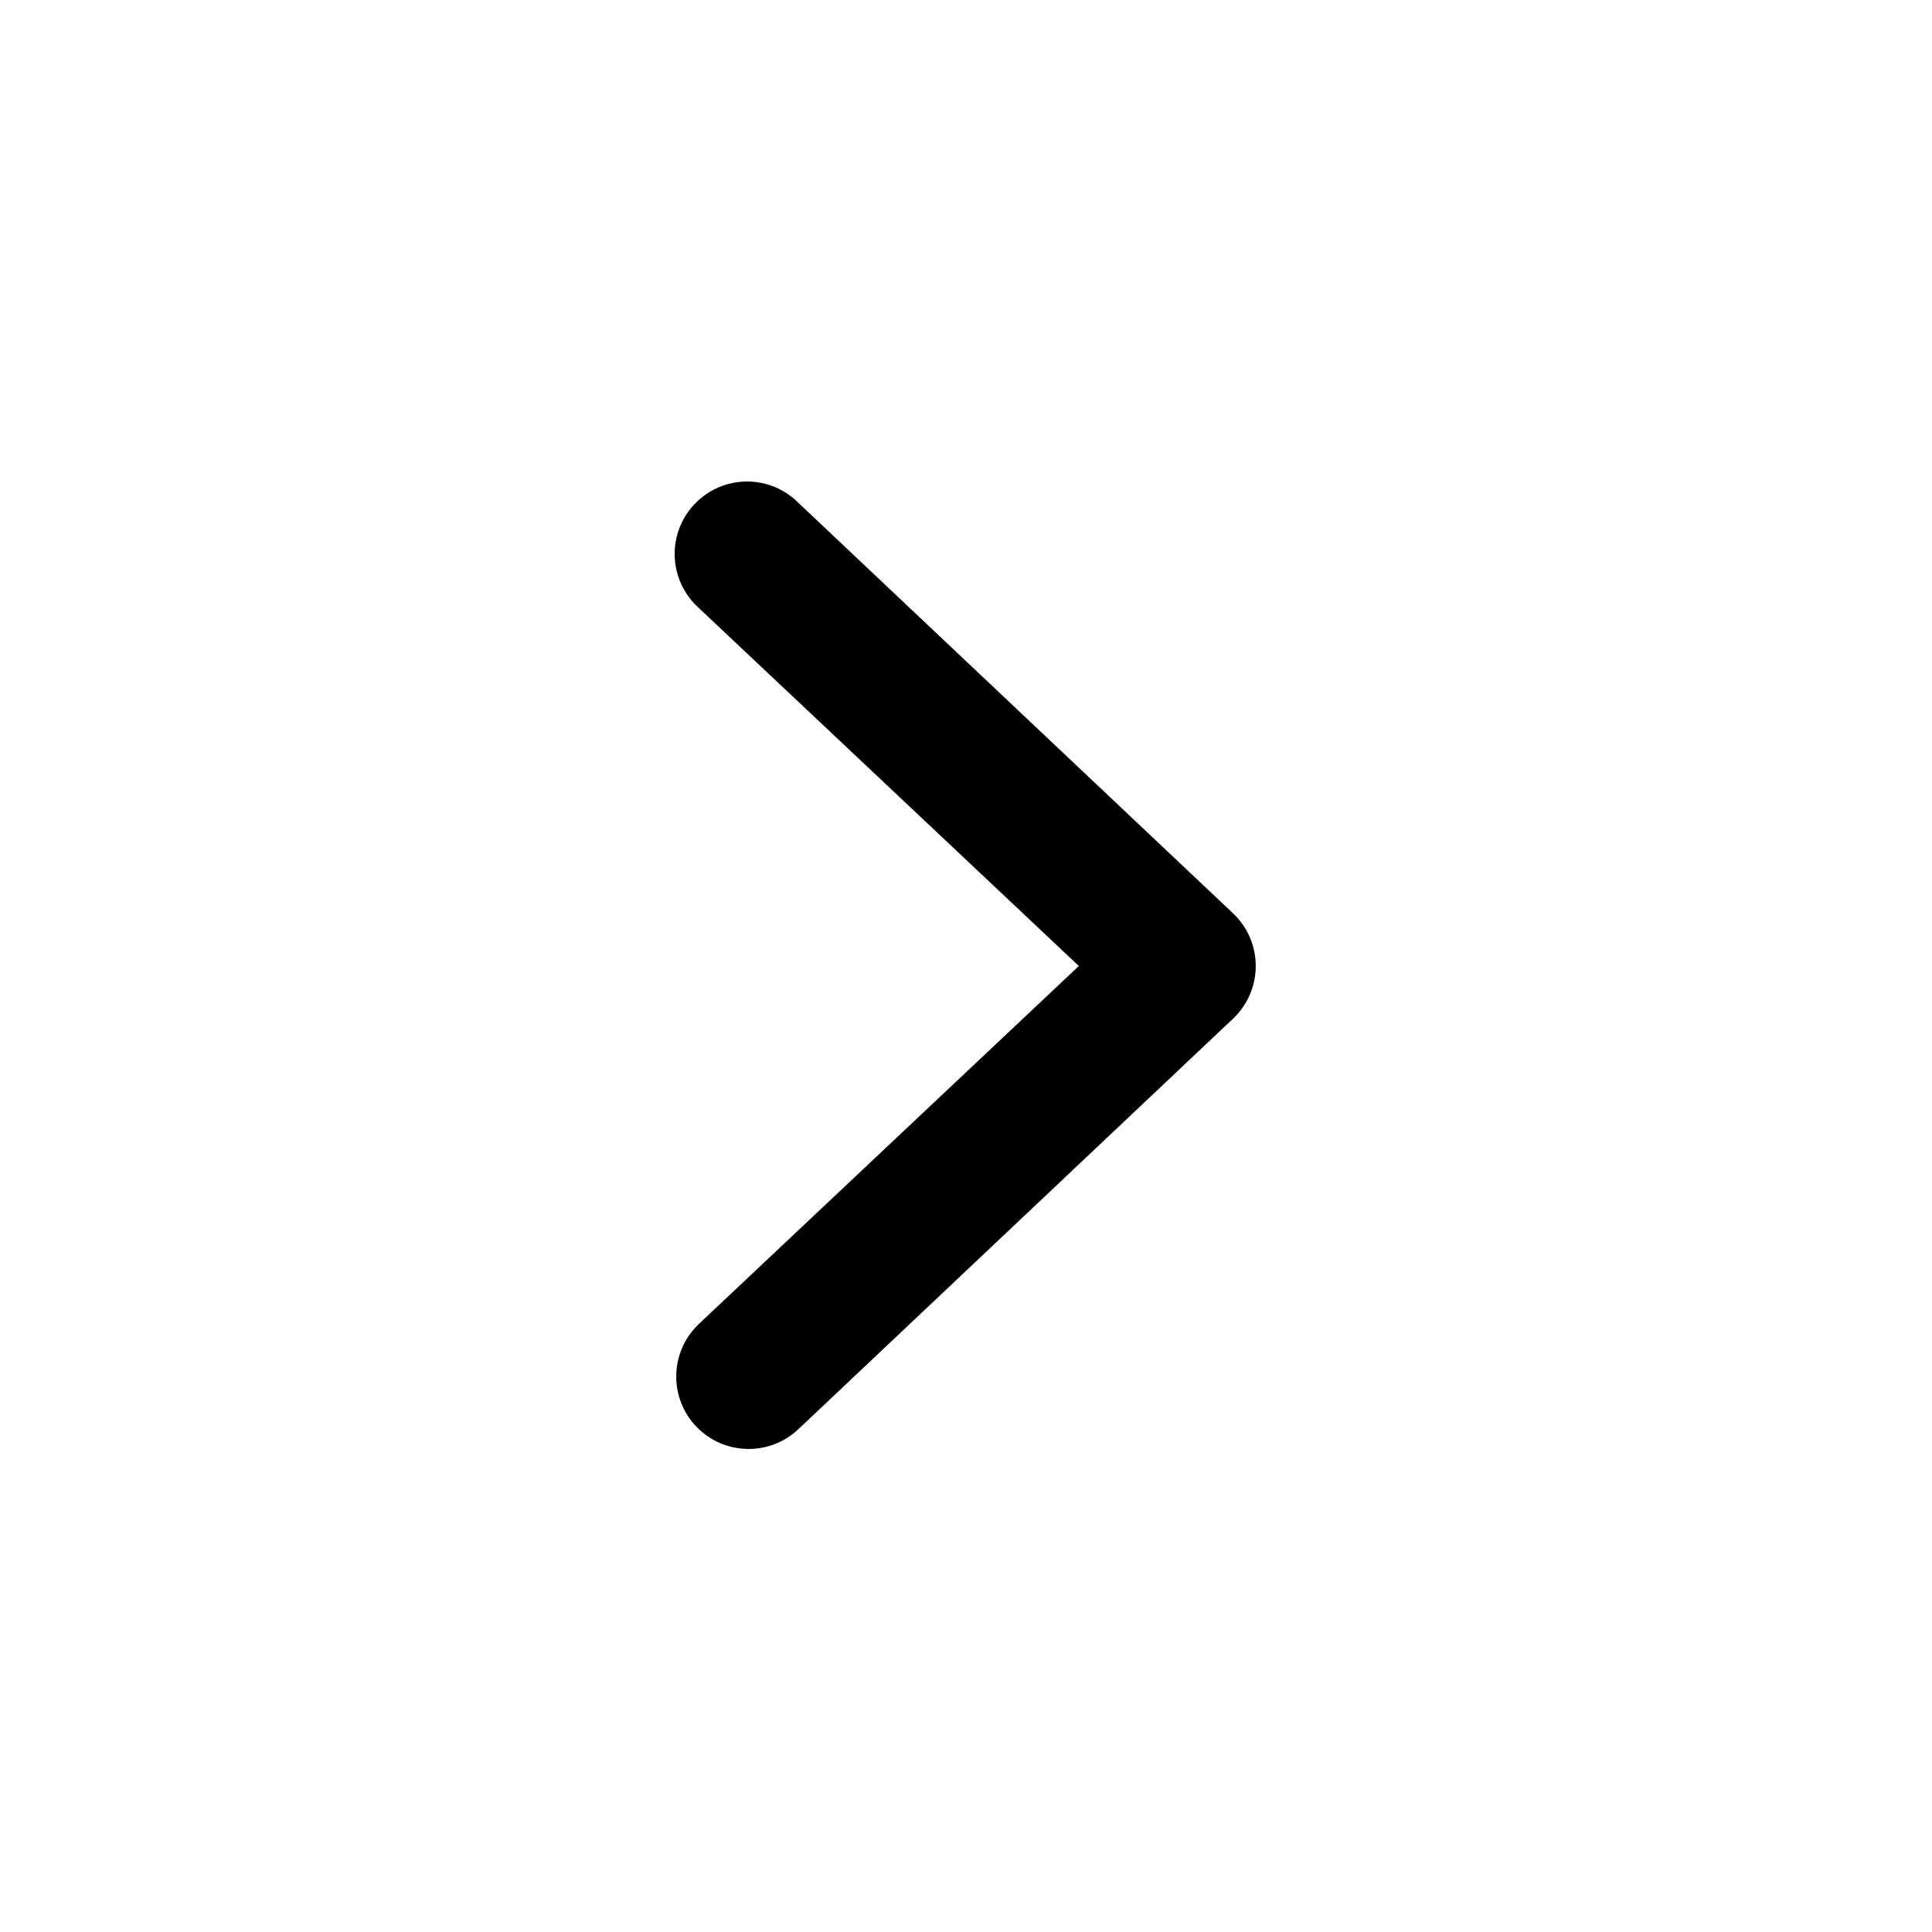
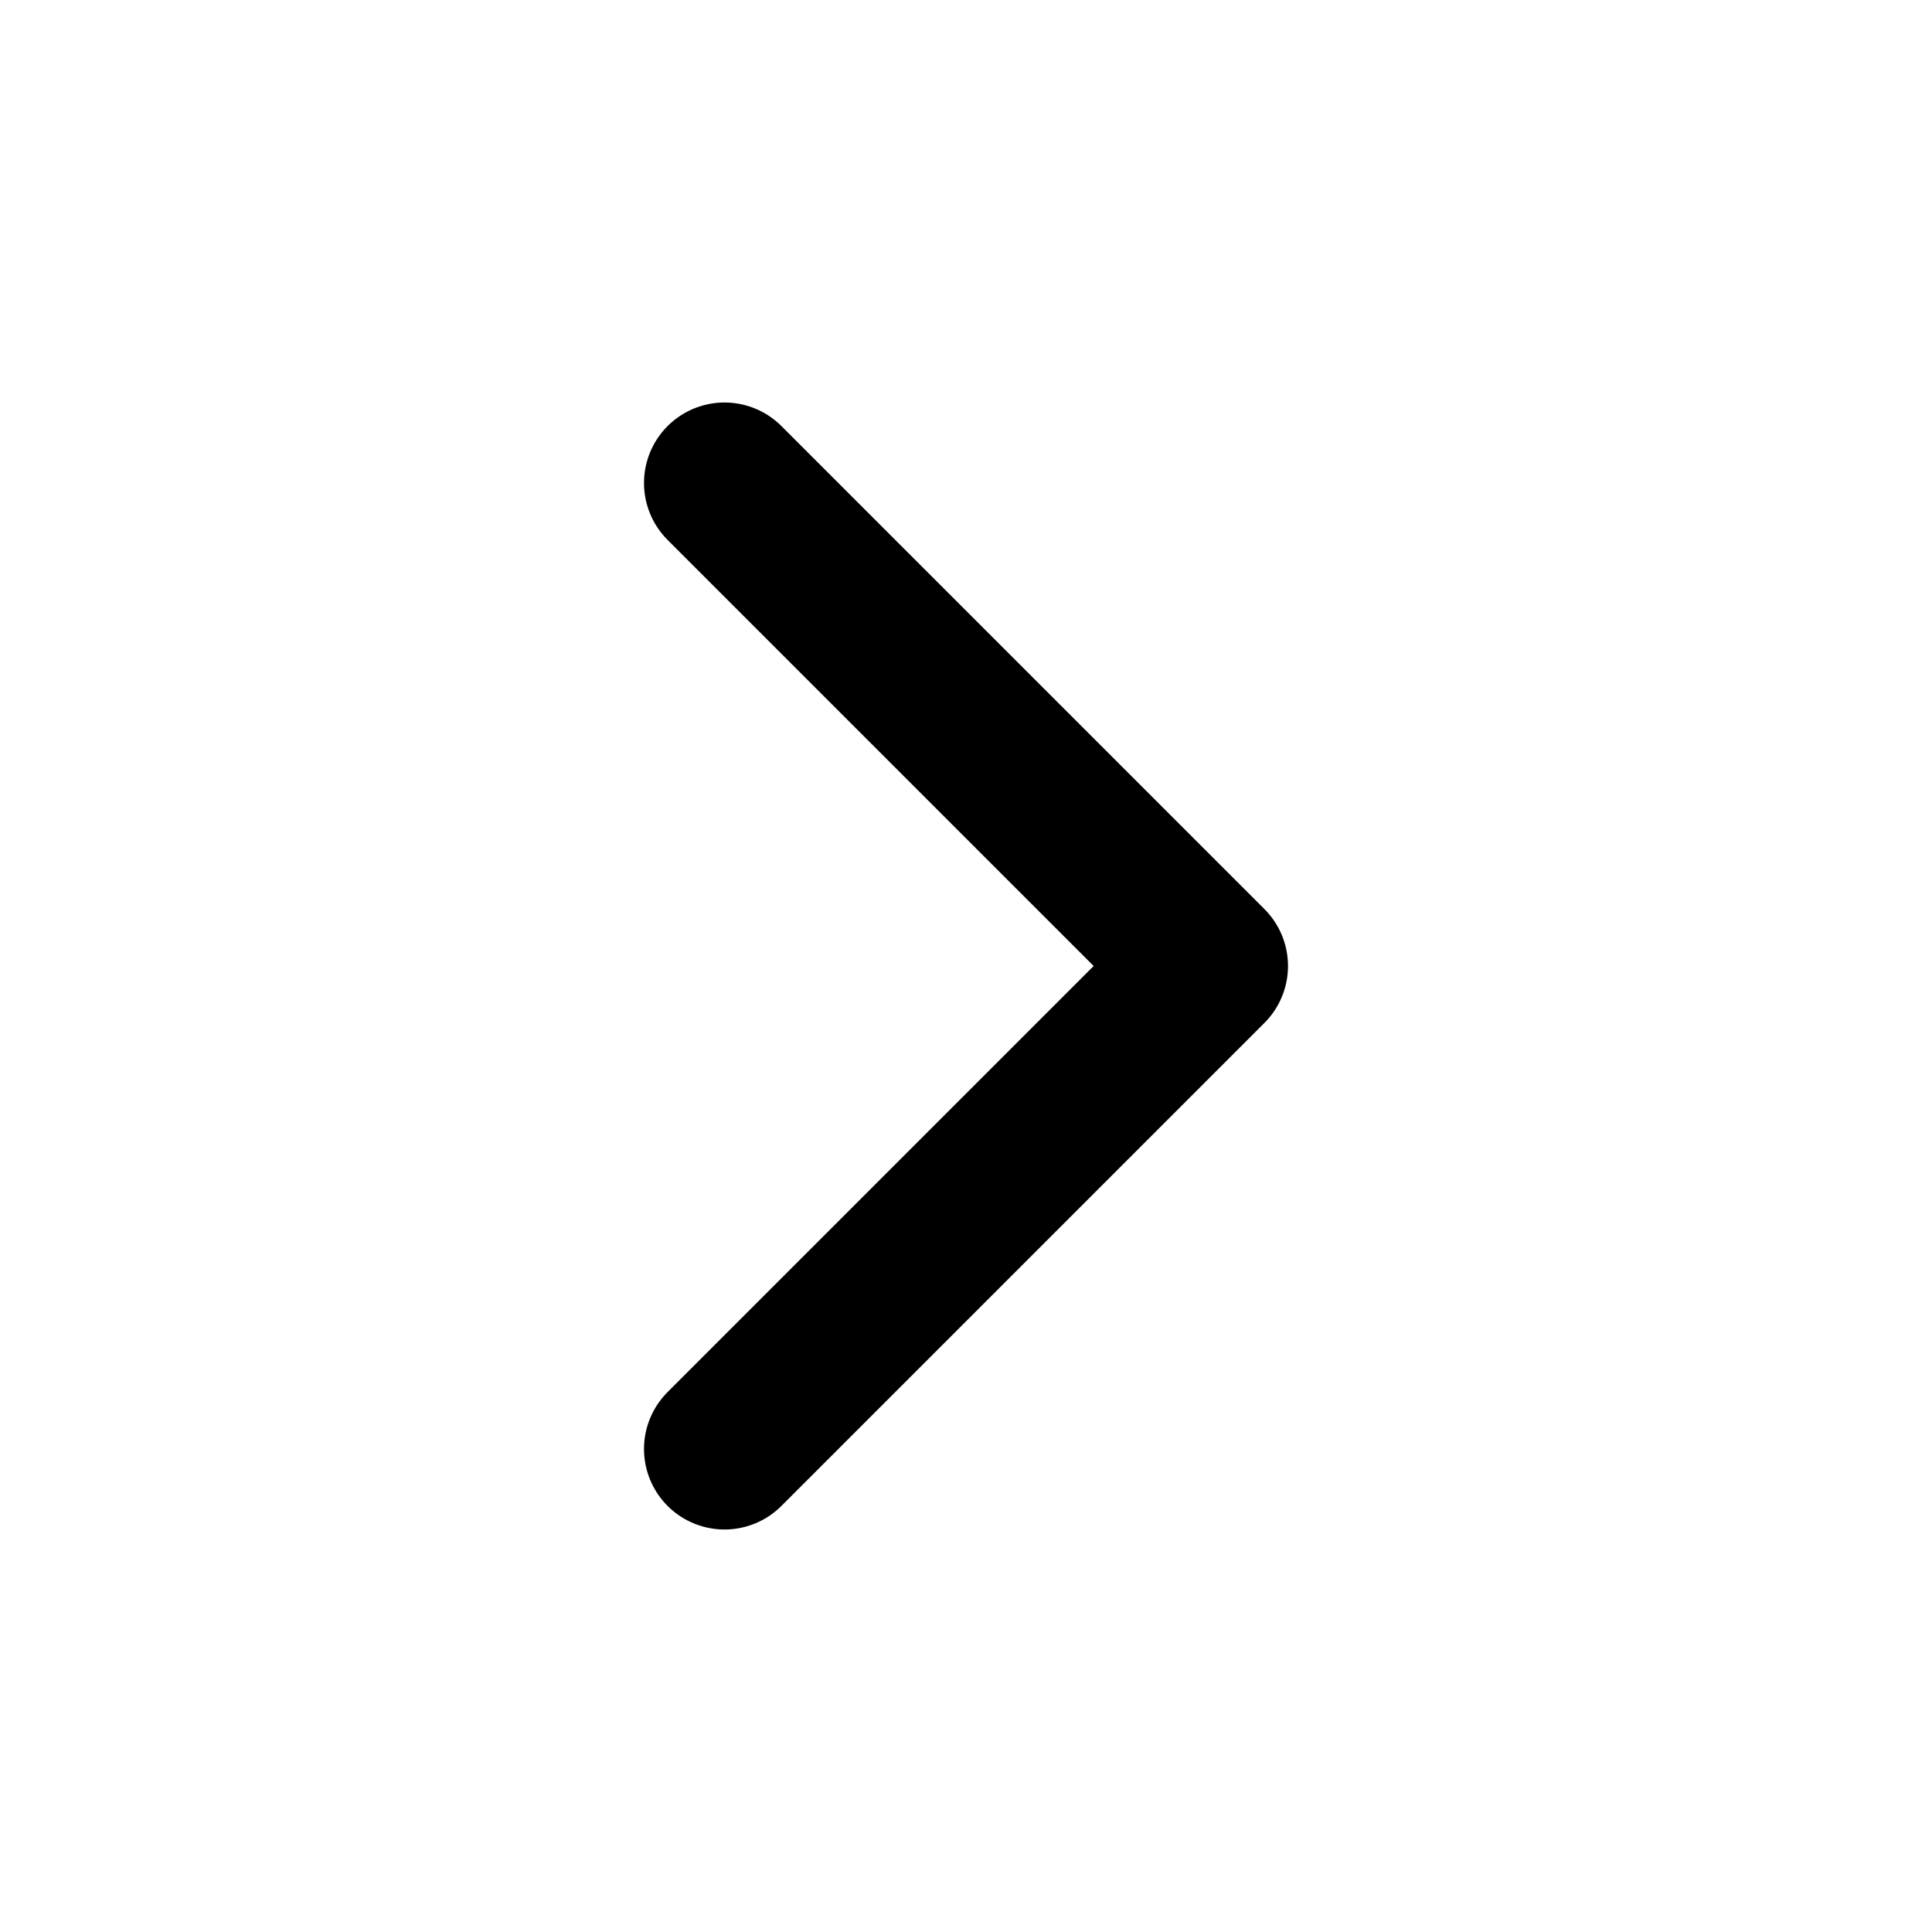
- <svg xmlns="http://www.w3.org/2000/svg" viewBox="0 0 20 20" fill="currentColor" aria-hidden="true">
-   <path fill-rule="evenodd" d="M7.21 14.77a.75.75 0 01.02-1.06L11.168 10 7.23 6.29a.75.75 0 111.04-1.08l4.5 4.25a.75.75 0 010 1.08l-4.5 4.25a.75.75 0 01-1.06-.02z" clip-rule="evenodd" />
+ <svg xmlns="http://www.w3.org/2000/svg" viewBox="0 0 24 24" fill="none" stroke="currentColor" stroke-width="2" stroke-linecap="round" stroke-linejoin="round" class="lucide lucide-chevron-right">
+   <path d="m9 18 6-6-6-6" />
</svg>
